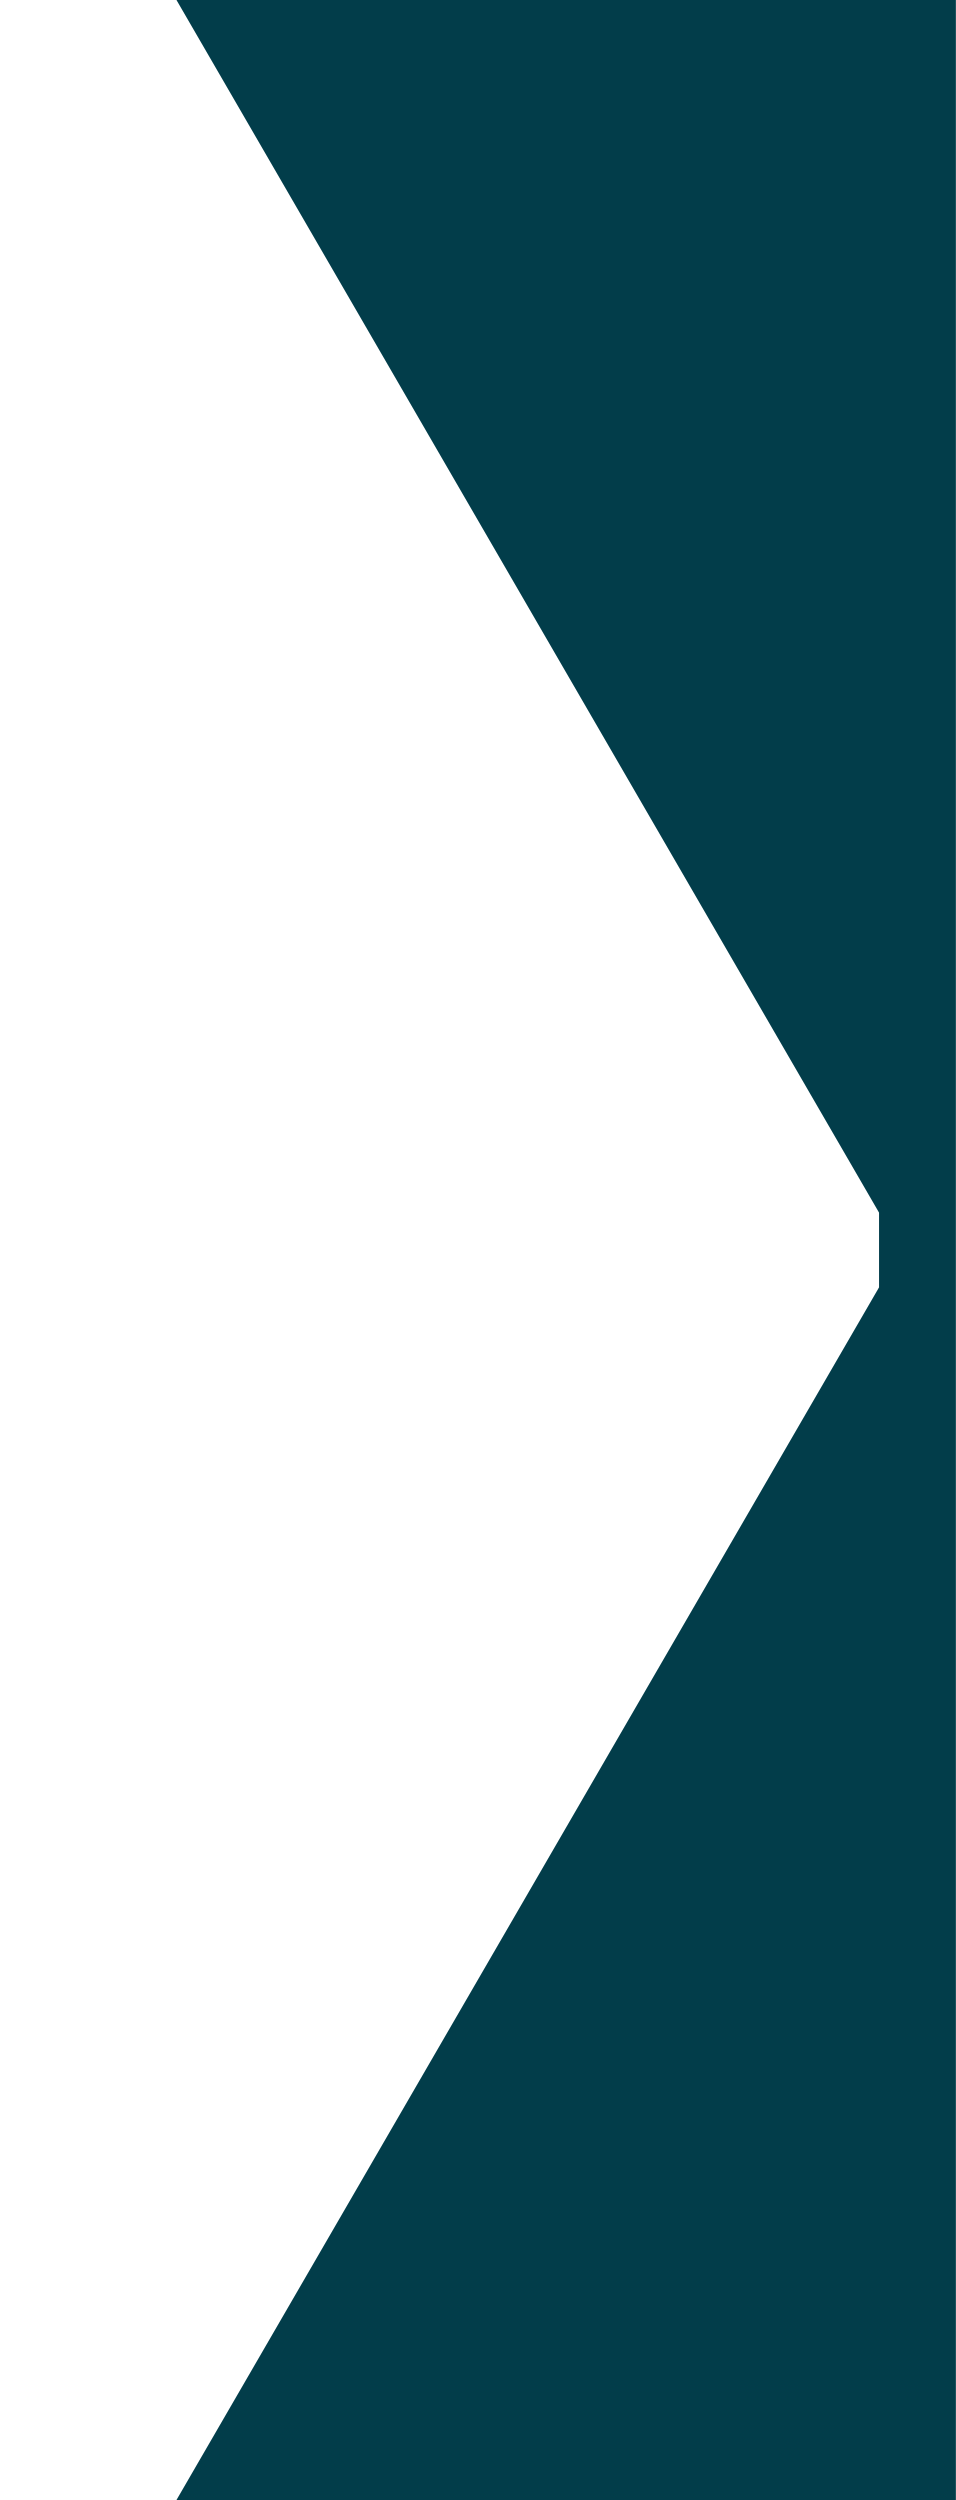
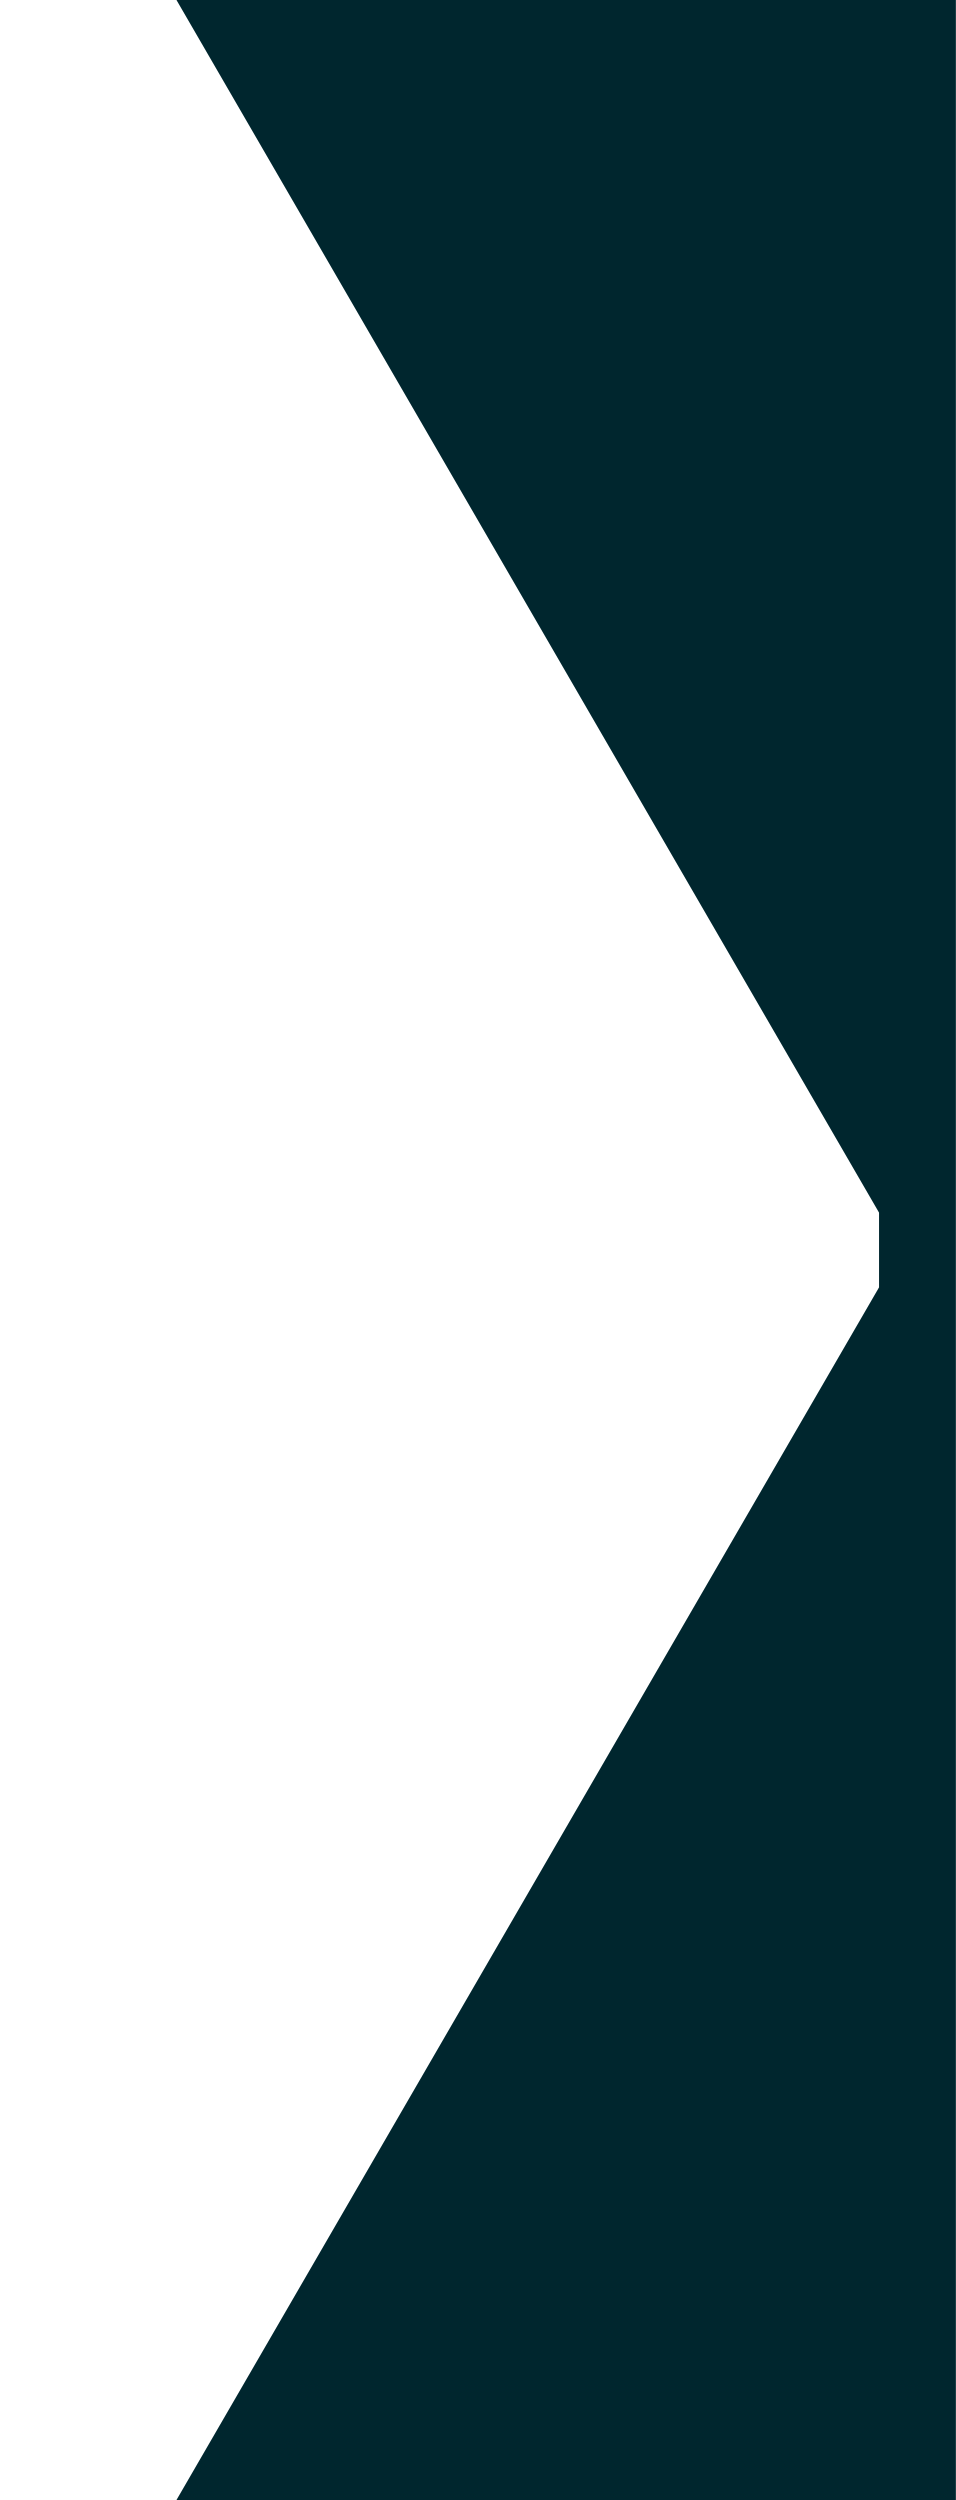
<svg xmlns="http://www.w3.org/2000/svg" width="13" height="34" version="1.1">
-   <path d="m2.4 0 9.555 16.492v1.016l-9.555 16.492h10.6v-34h-10z" fill="#023d4a" style="font-feature-settings:normal;font-variant-alternates:normal;font-variant-caps:normal;font-variant-east-asian:normal;font-variant-ligatures:normal;font-variant-numeric:normal;font-variant-position:normal;font-variation-settings:normal;inline-size:0;isolation:auto;mix-blend-mode:normal;shape-margin:0;shape-padding:0;text-decoration-color:#000000;text-decoration-line:none;text-decoration-style:solid;text-indent:0;text-orientation:mixed;text-transform:none;white-space:normal" />
+   <path d="m2.4 0 9.555 16.492v1.016l-9.555 16.492h10.6v-34h-10z" fill="#00262e" style="font-feature-settings:normal;font-variant-alternates:normal;font-variant-caps:normal;font-variant-east-asian:normal;font-variant-ligatures:normal;font-variant-numeric:normal;font-variant-position:normal;font-variation-settings:normal;inline-size:0;isolation:auto;mix-blend-mode:normal;shape-margin:0;shape-padding:0;text-decoration-color:#000000;text-decoration-line:none;text-decoration-style:solid;text-indent:0;text-orientation:mixed;text-transform:none;white-space:normal" />
  <path d="m16.4 0 9.555 16.492v1.016l-9.555 16.492h10.6v-1h-8.797l8.975-15.492v-1.016l-8.975-15.492h8.797v-1h-10z" fill="#028392" style="font-feature-settings:normal;font-variant-alternates:normal;font-variant-caps:normal;font-variant-east-asian:normal;font-variant-ligatures:normal;font-variant-numeric:normal;font-variant-position:normal;font-variation-settings:normal;inline-size:0;isolation:auto;mix-blend-mode:normal;shape-margin:0;shape-padding:0;text-decoration-color:#000000;text-decoration-line:none;text-decoration-style:solid;text-indent:0;text-orientation:mixed;text-transform:none;white-space:normal" />
</svg>
